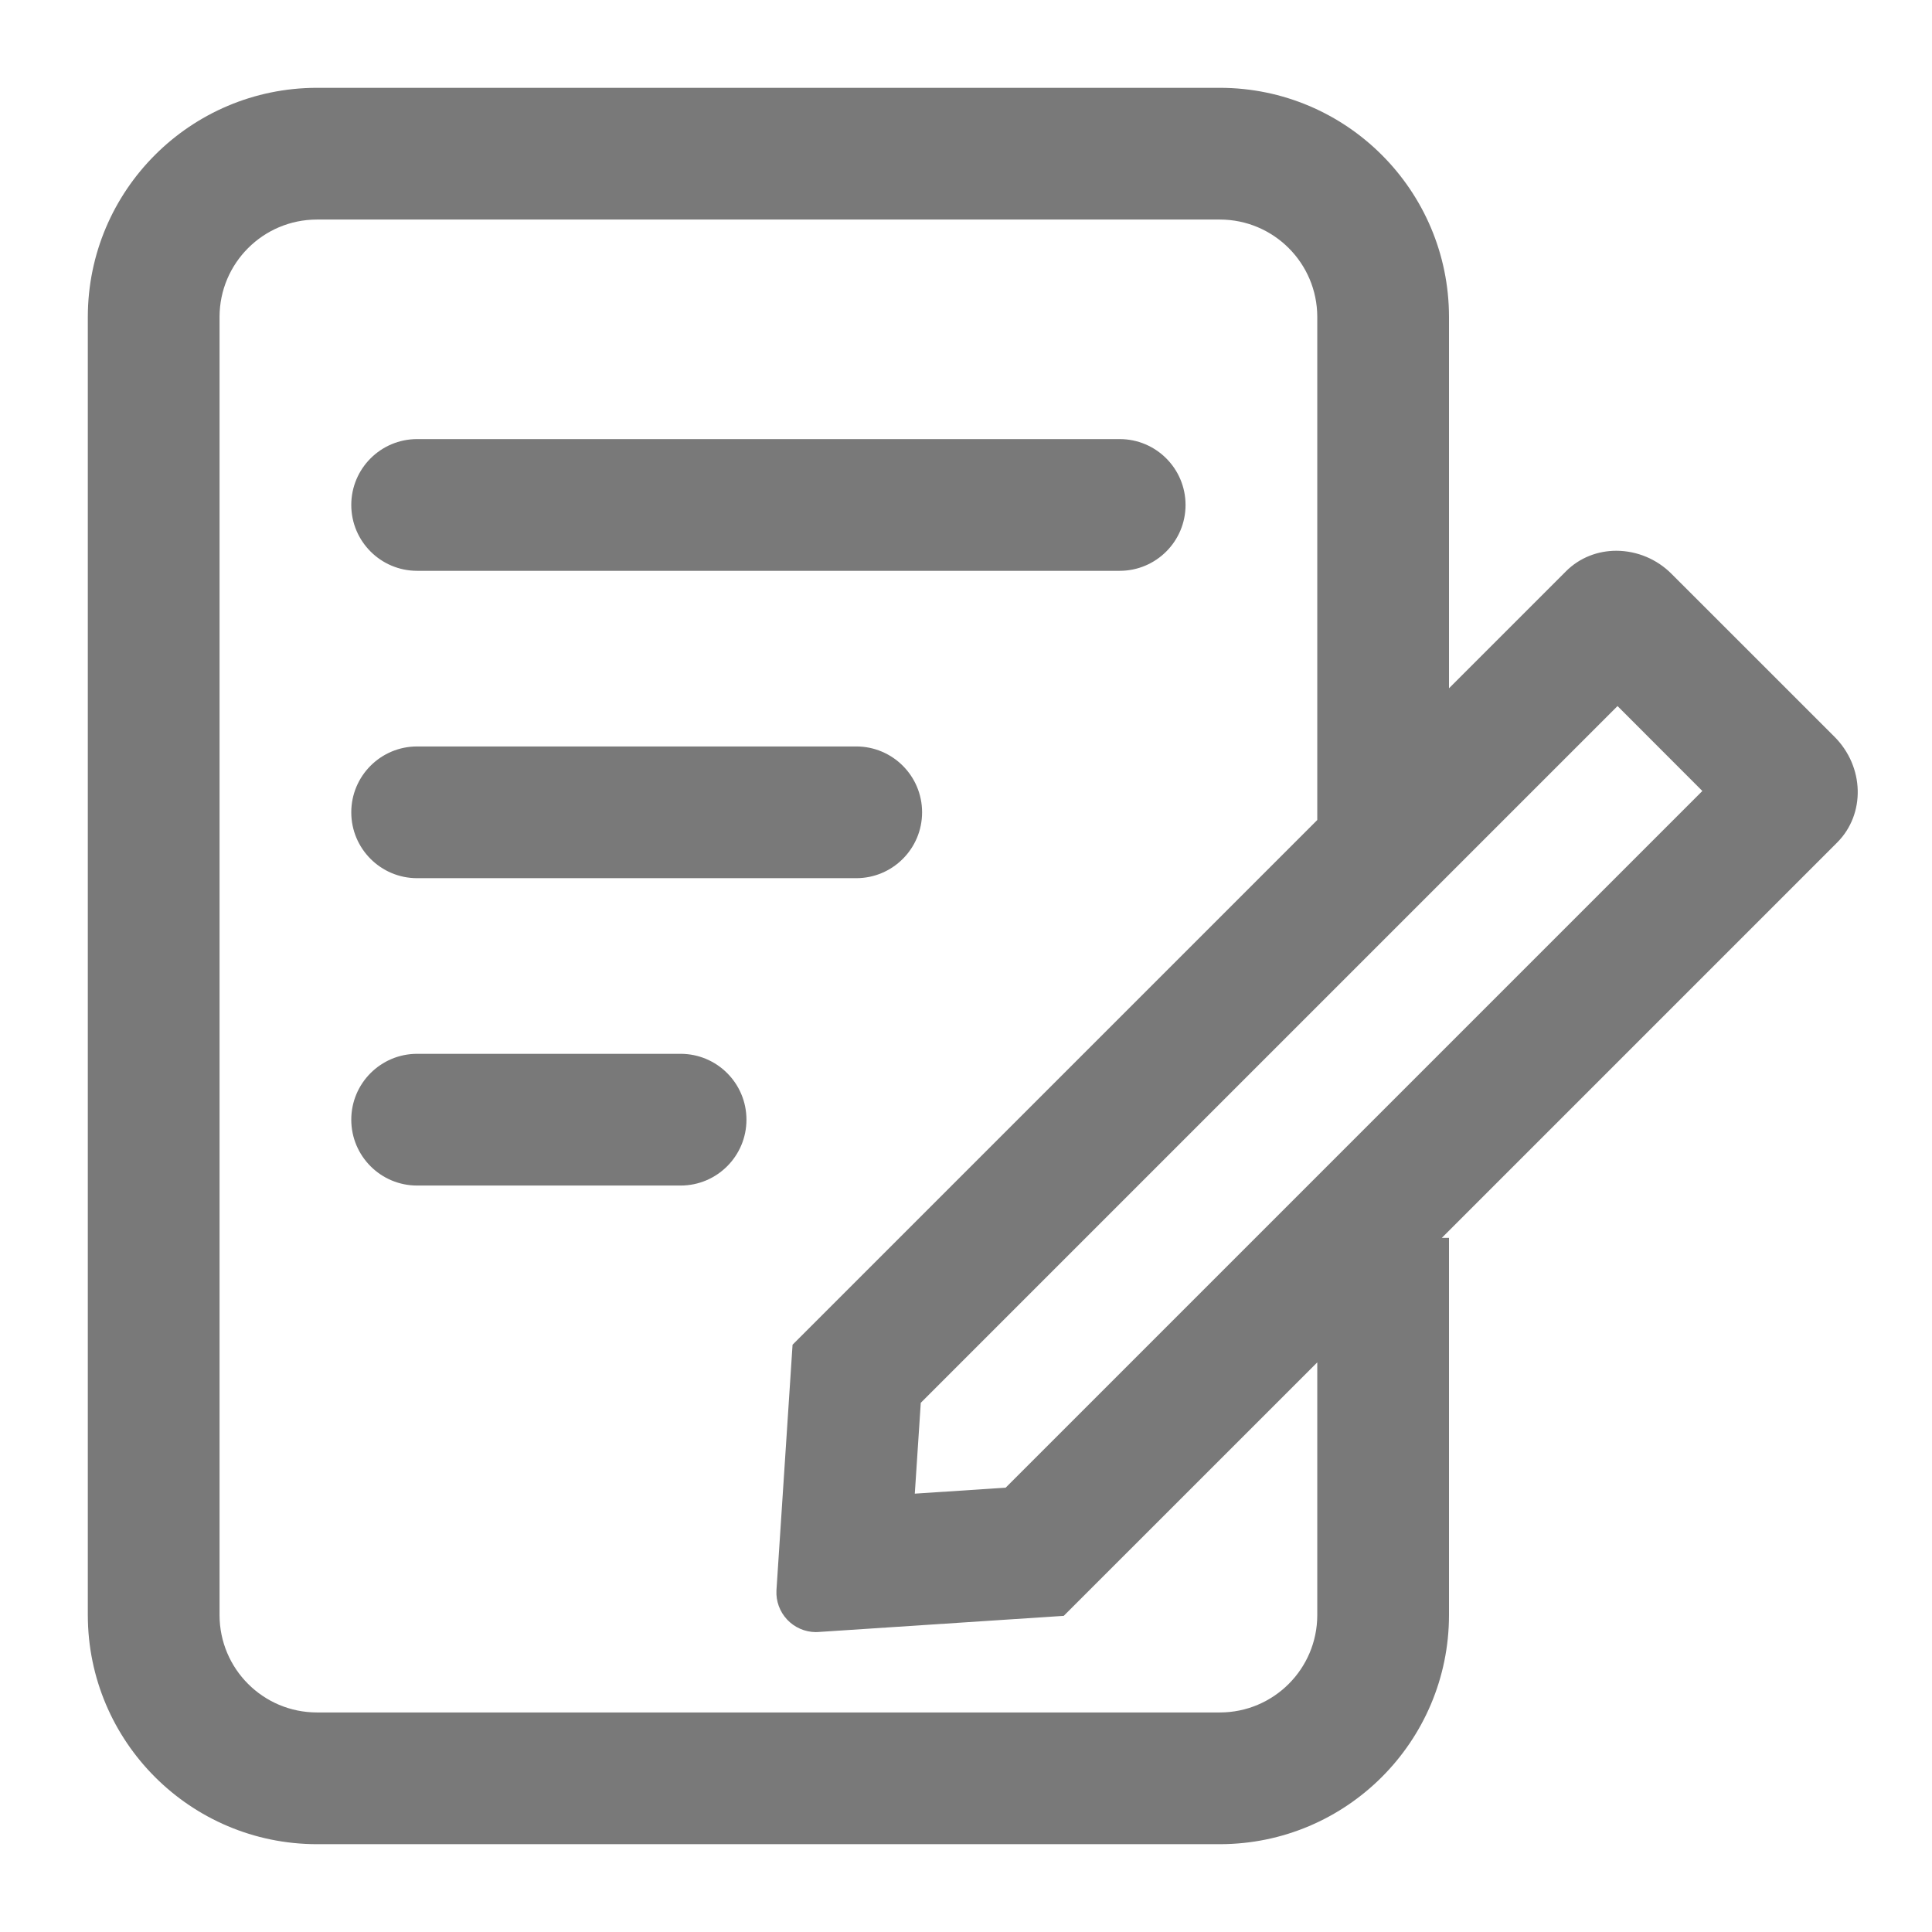
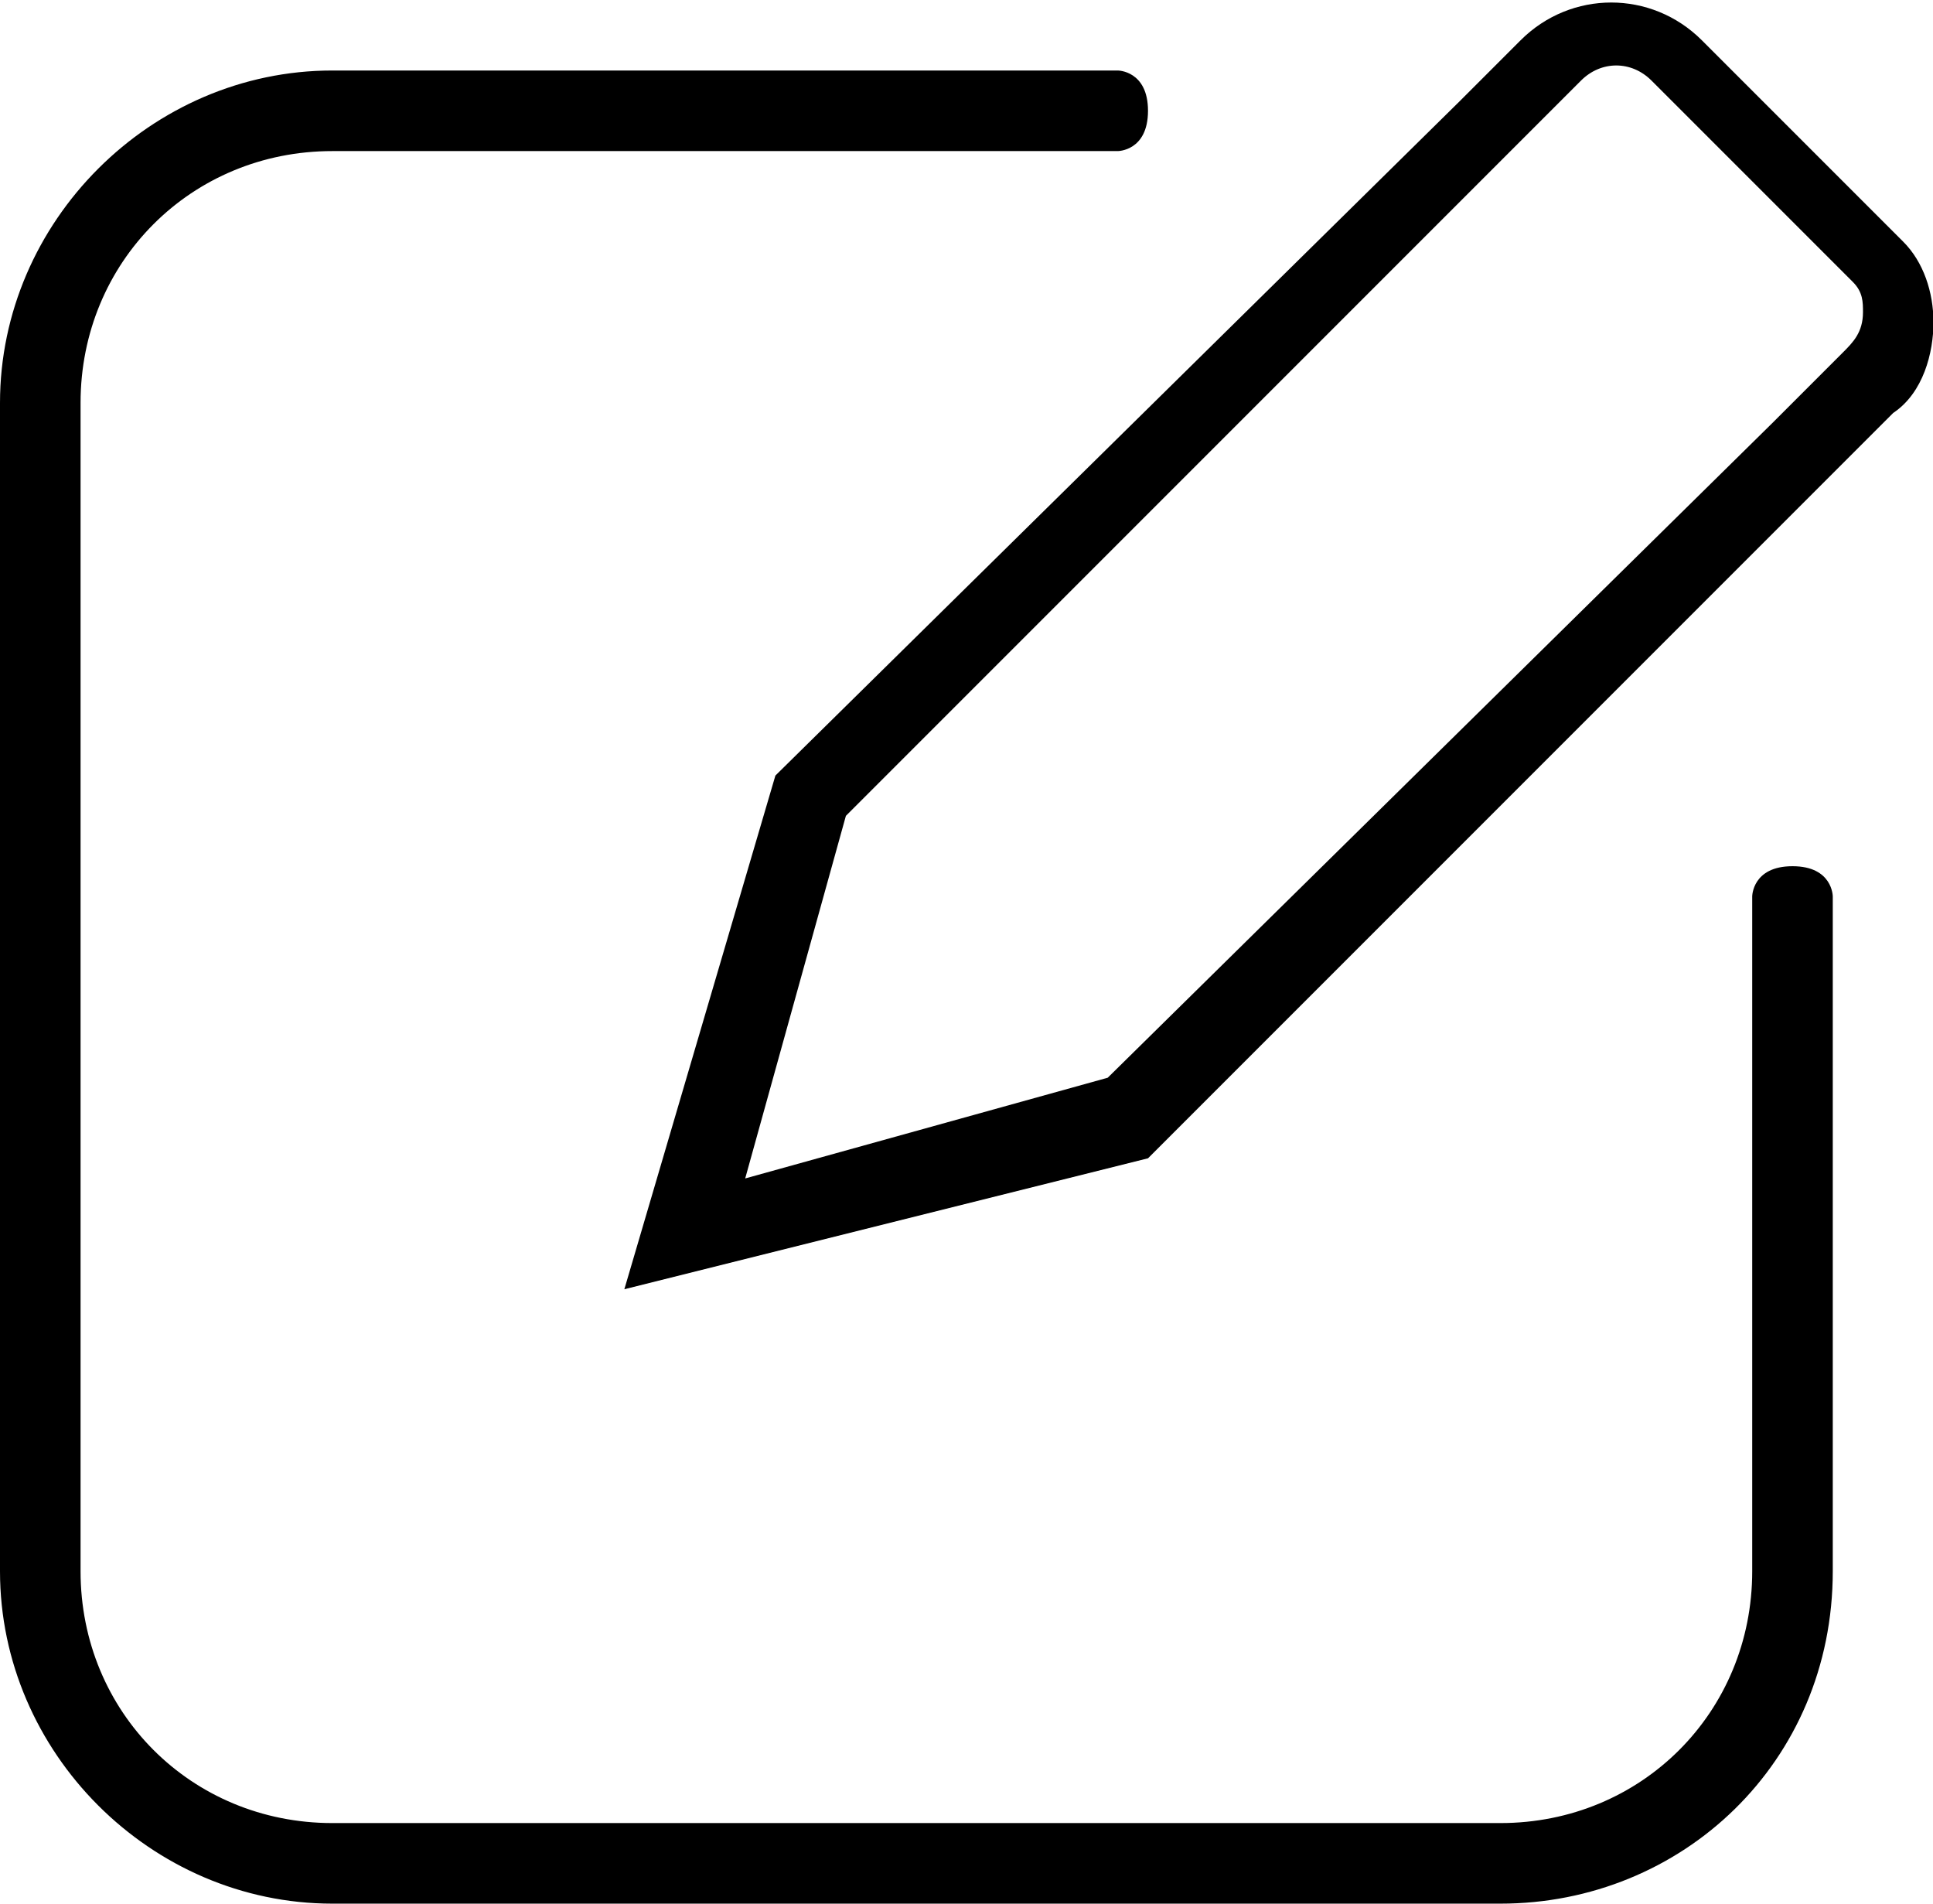
- <svg xmlns="http://www.w3.org/2000/svg" t="1669786119663" class="icon" viewBox="0 0 1024 1024" version="1.1" p-id="2709" width="48" height="48">
-   <path d="M533.015 788.503l-48.151 3.165 3.165-48.151L857.321 374.225l44.963 45.009-369.268 369.268zM698.182 856.041A51.642 51.642 0 0 1 646.586 907.636H167.936A51.642 51.642 0 0 1 116.364 856.041V167.959A51.665 51.665 0 0 1 167.936 116.364h478.65A51.665 51.665 0 0 1 698.182 167.959v266.659l-278.109 278.109-8.541 130.188a21.015 21.015 0 0 0 20.759 22.132c0.419 0 0.861 0 1.327-0.047l130.188-8.564L698.182 722.083v133.958z m187.857-551.796a41.495 41.495 0 0 0-29.324-12.335c-9.821 0-19.456 3.607-26.74 10.915L768 364.8V167.959A121.53 121.53 0 0 0 646.586 46.545H167.936A121.53 121.53 0 0 0 46.545 167.959v688.081A121.53 121.53 0 0 0 167.936 977.455h478.65A121.53 121.53 0 0 0 768 856.041v-199.936h-3.817l209.548-209.548c15.081-15.104 14.452-40.192-1.443-56.087l-86.249-86.225zM221.091 302.545h372.364a34.909 34.909 0 1 0 0-69.818h-372.364a34.909 34.909 0 1 0 0 69.818m0 162.909h232.727a34.909 34.909 0 1 0 0-69.818h-232.727a34.909 34.909 0 1 0 0 69.818m139.636 93.091h-139.636a34.909 34.909 0 1 0 0 69.818h139.636a34.909 34.909 0 1 0 0-69.818" fill="#797979" p-id="2710" />
+ <svg xmlns="http://www.w3.org/2000/svg" t="1651075400059" class="icon" viewBox="0 0 1040 1024" version="1.1" p-id="2117" width="203.125" height="200">
+   <defs>
+     <style type="text/css">@font-face { font-family: feedback-iconfont; src: url("//at.alicdn.com/t/font_1031158_u69w8yhxdu.woff2?t=1630033759944") format("woff2"), url("//at.alicdn.com/t/font_1031158_u69w8yhxdu.woff?t=1630033759944") format("woff"), url("//at.alicdn.com/t/font_1031158_u69w8yhxdu.ttf?t=1630033759944") format("truetype"); }
+ </style>
+   </defs>
+   <path d="M807.28 1024H178.794c-97.524 0-178.794-81.27-178.794-178.794V216.72C0 119.196 81.27 37.926 178.794 37.926h422.603s16.254 0 16.254 21.672-16.254 21.672-16.254 21.672H178.794C102.942 81.27 43.344 140.868 43.344 216.72v628.487c0 75.852 59.598 135.45 135.45 135.45h628.487c75.852 0 135.45-59.598 135.45-135.45V482.201s0-16.254 21.672-16.254 21.672 16.254 21.672 16.254v363.005c0 102.942-81.27 178.794-178.794 178.794z m-471.365-330.497l81.27-276.317L785.608 54.18l32.508-32.508c27.09-27.09 70.434-27.09 97.524 0l108.36 108.36c10.836 10.836 16.254 27.09 16.254 43.344 0 16.254-5.418 37.926-21.672 48.762l-65.016 65.016-335.915 335.915-281.735 70.434z m119.196-254.646l-54.18 195.048 195.048-54.18 357.587-352.169 37.926-37.926c5.418-5.418 10.836-10.836 10.836-21.672 0-5.418 0-10.836-5.418-16.254l-108.36-108.36c-10.836-10.836-27.09-10.836-37.926 0L785.608 108.36 455.111 438.857z" p-id="2118" />
</svg>
